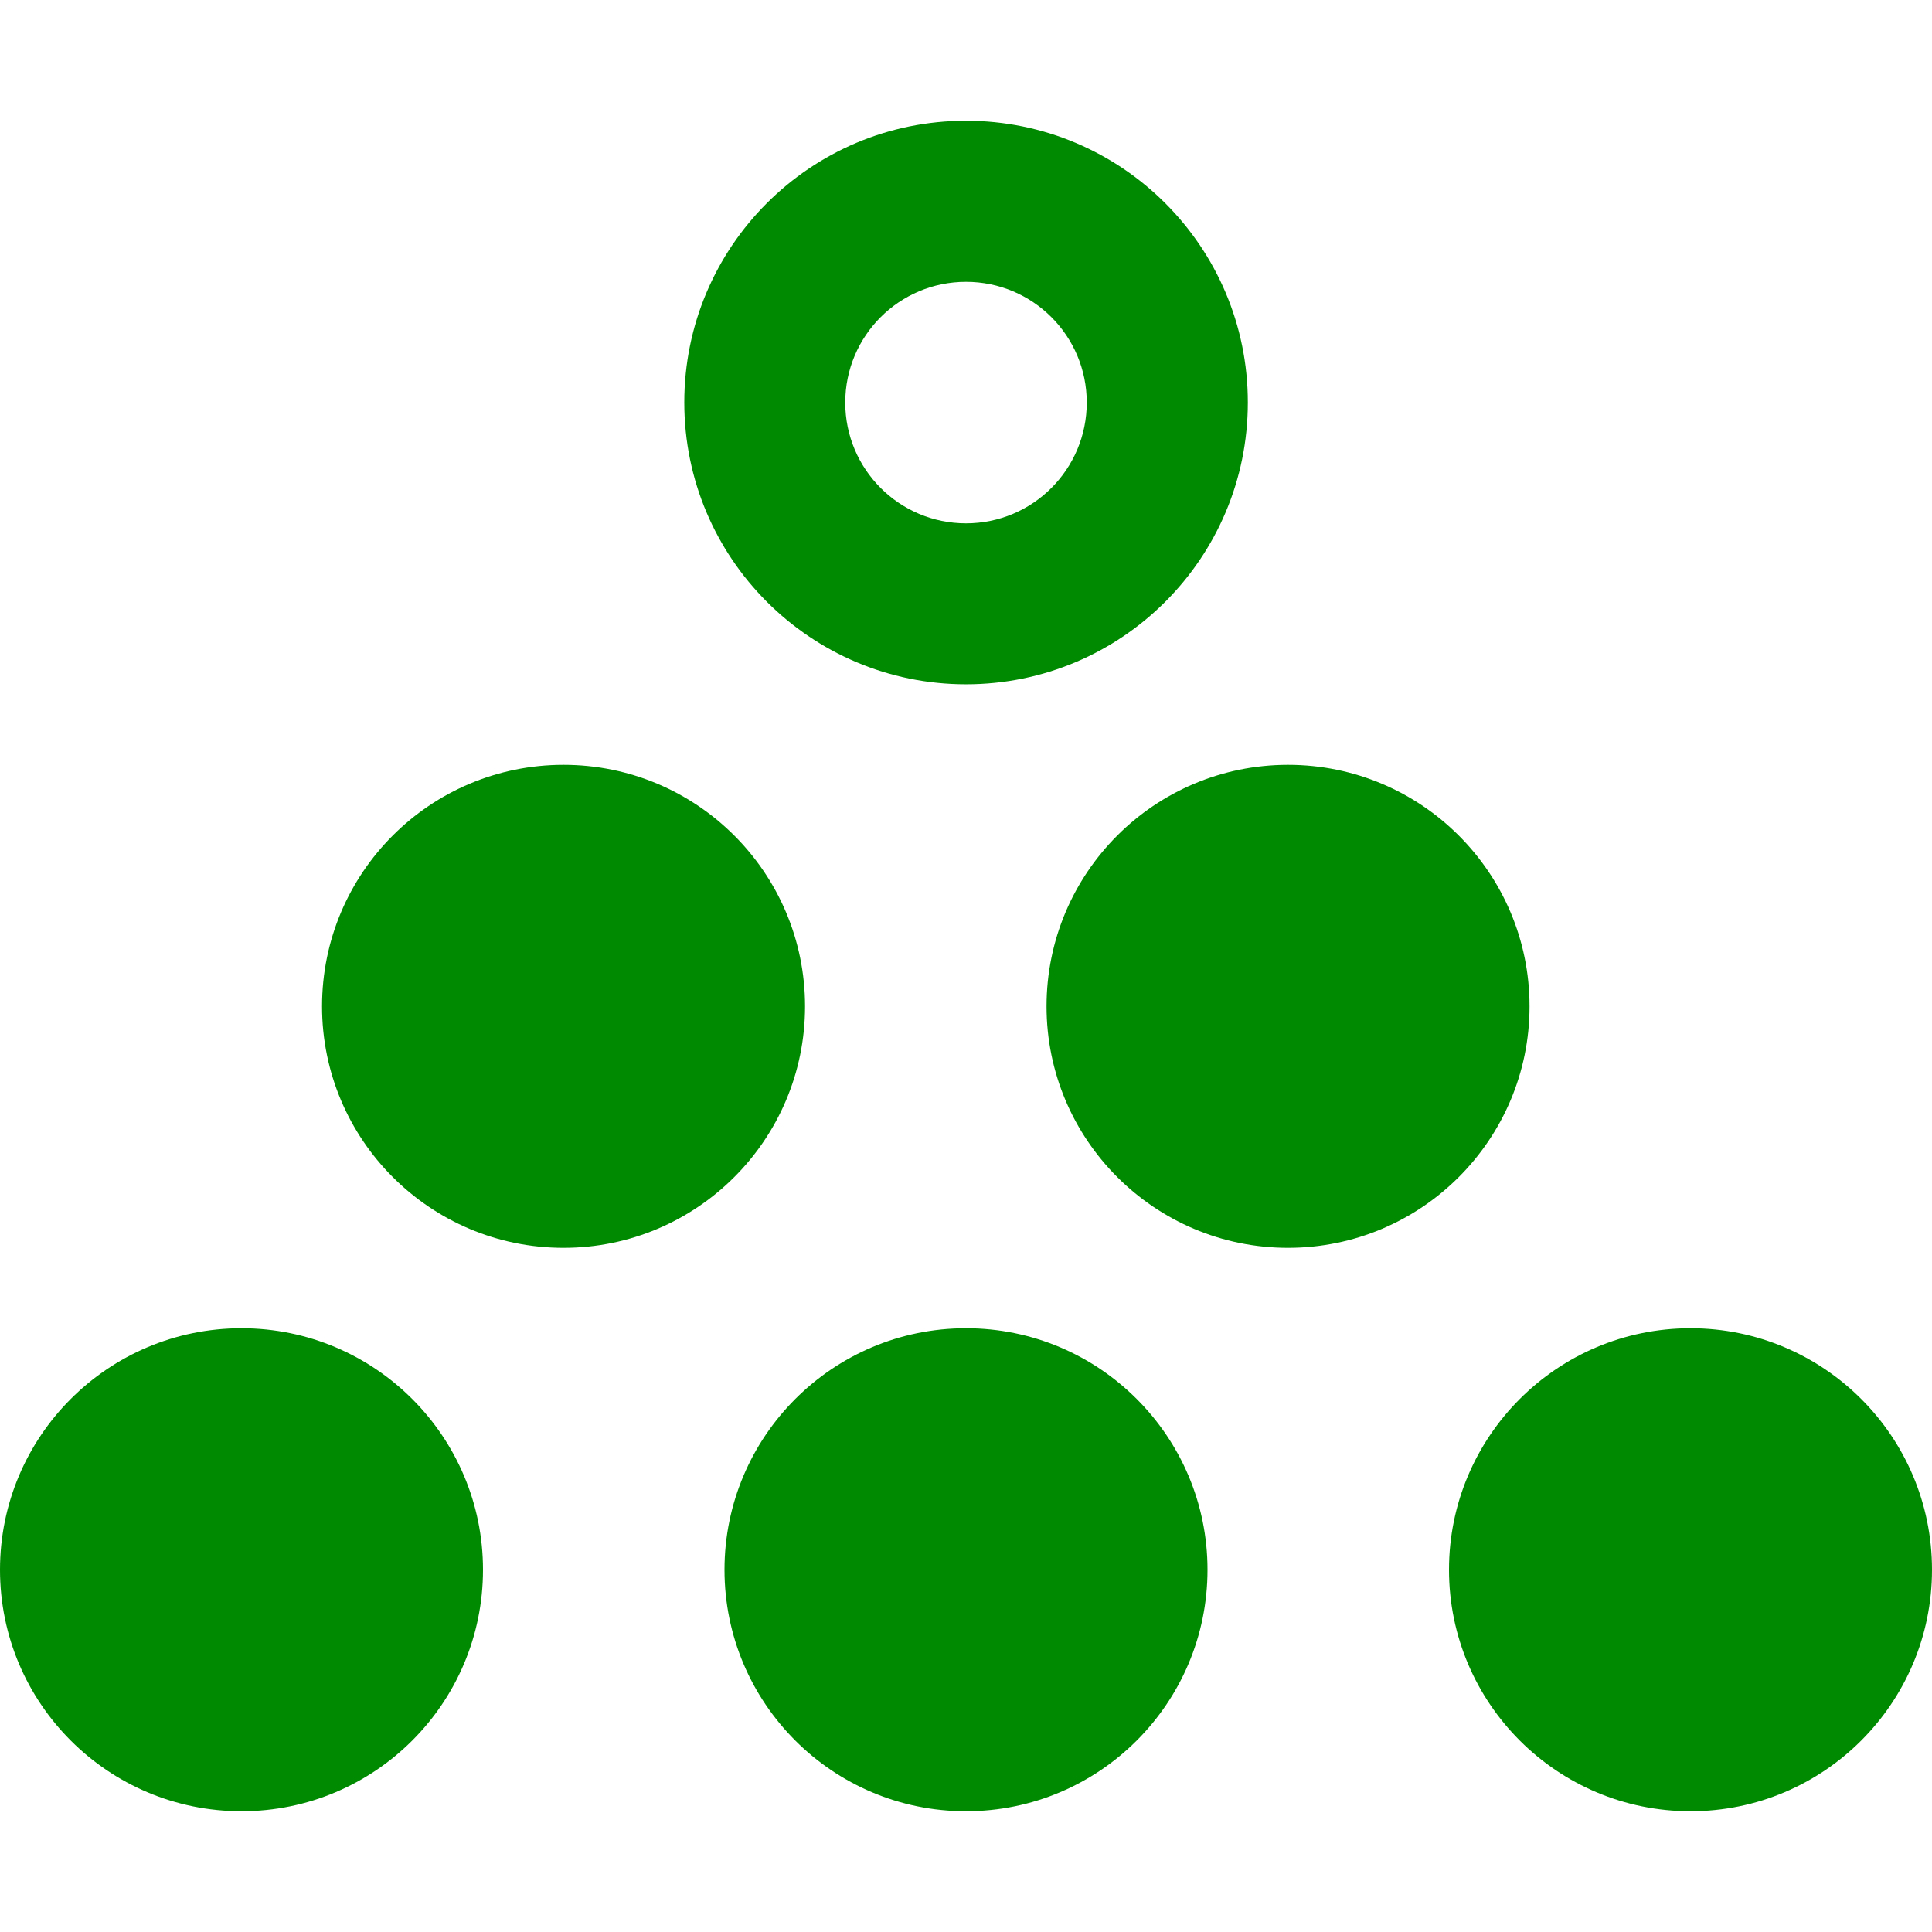
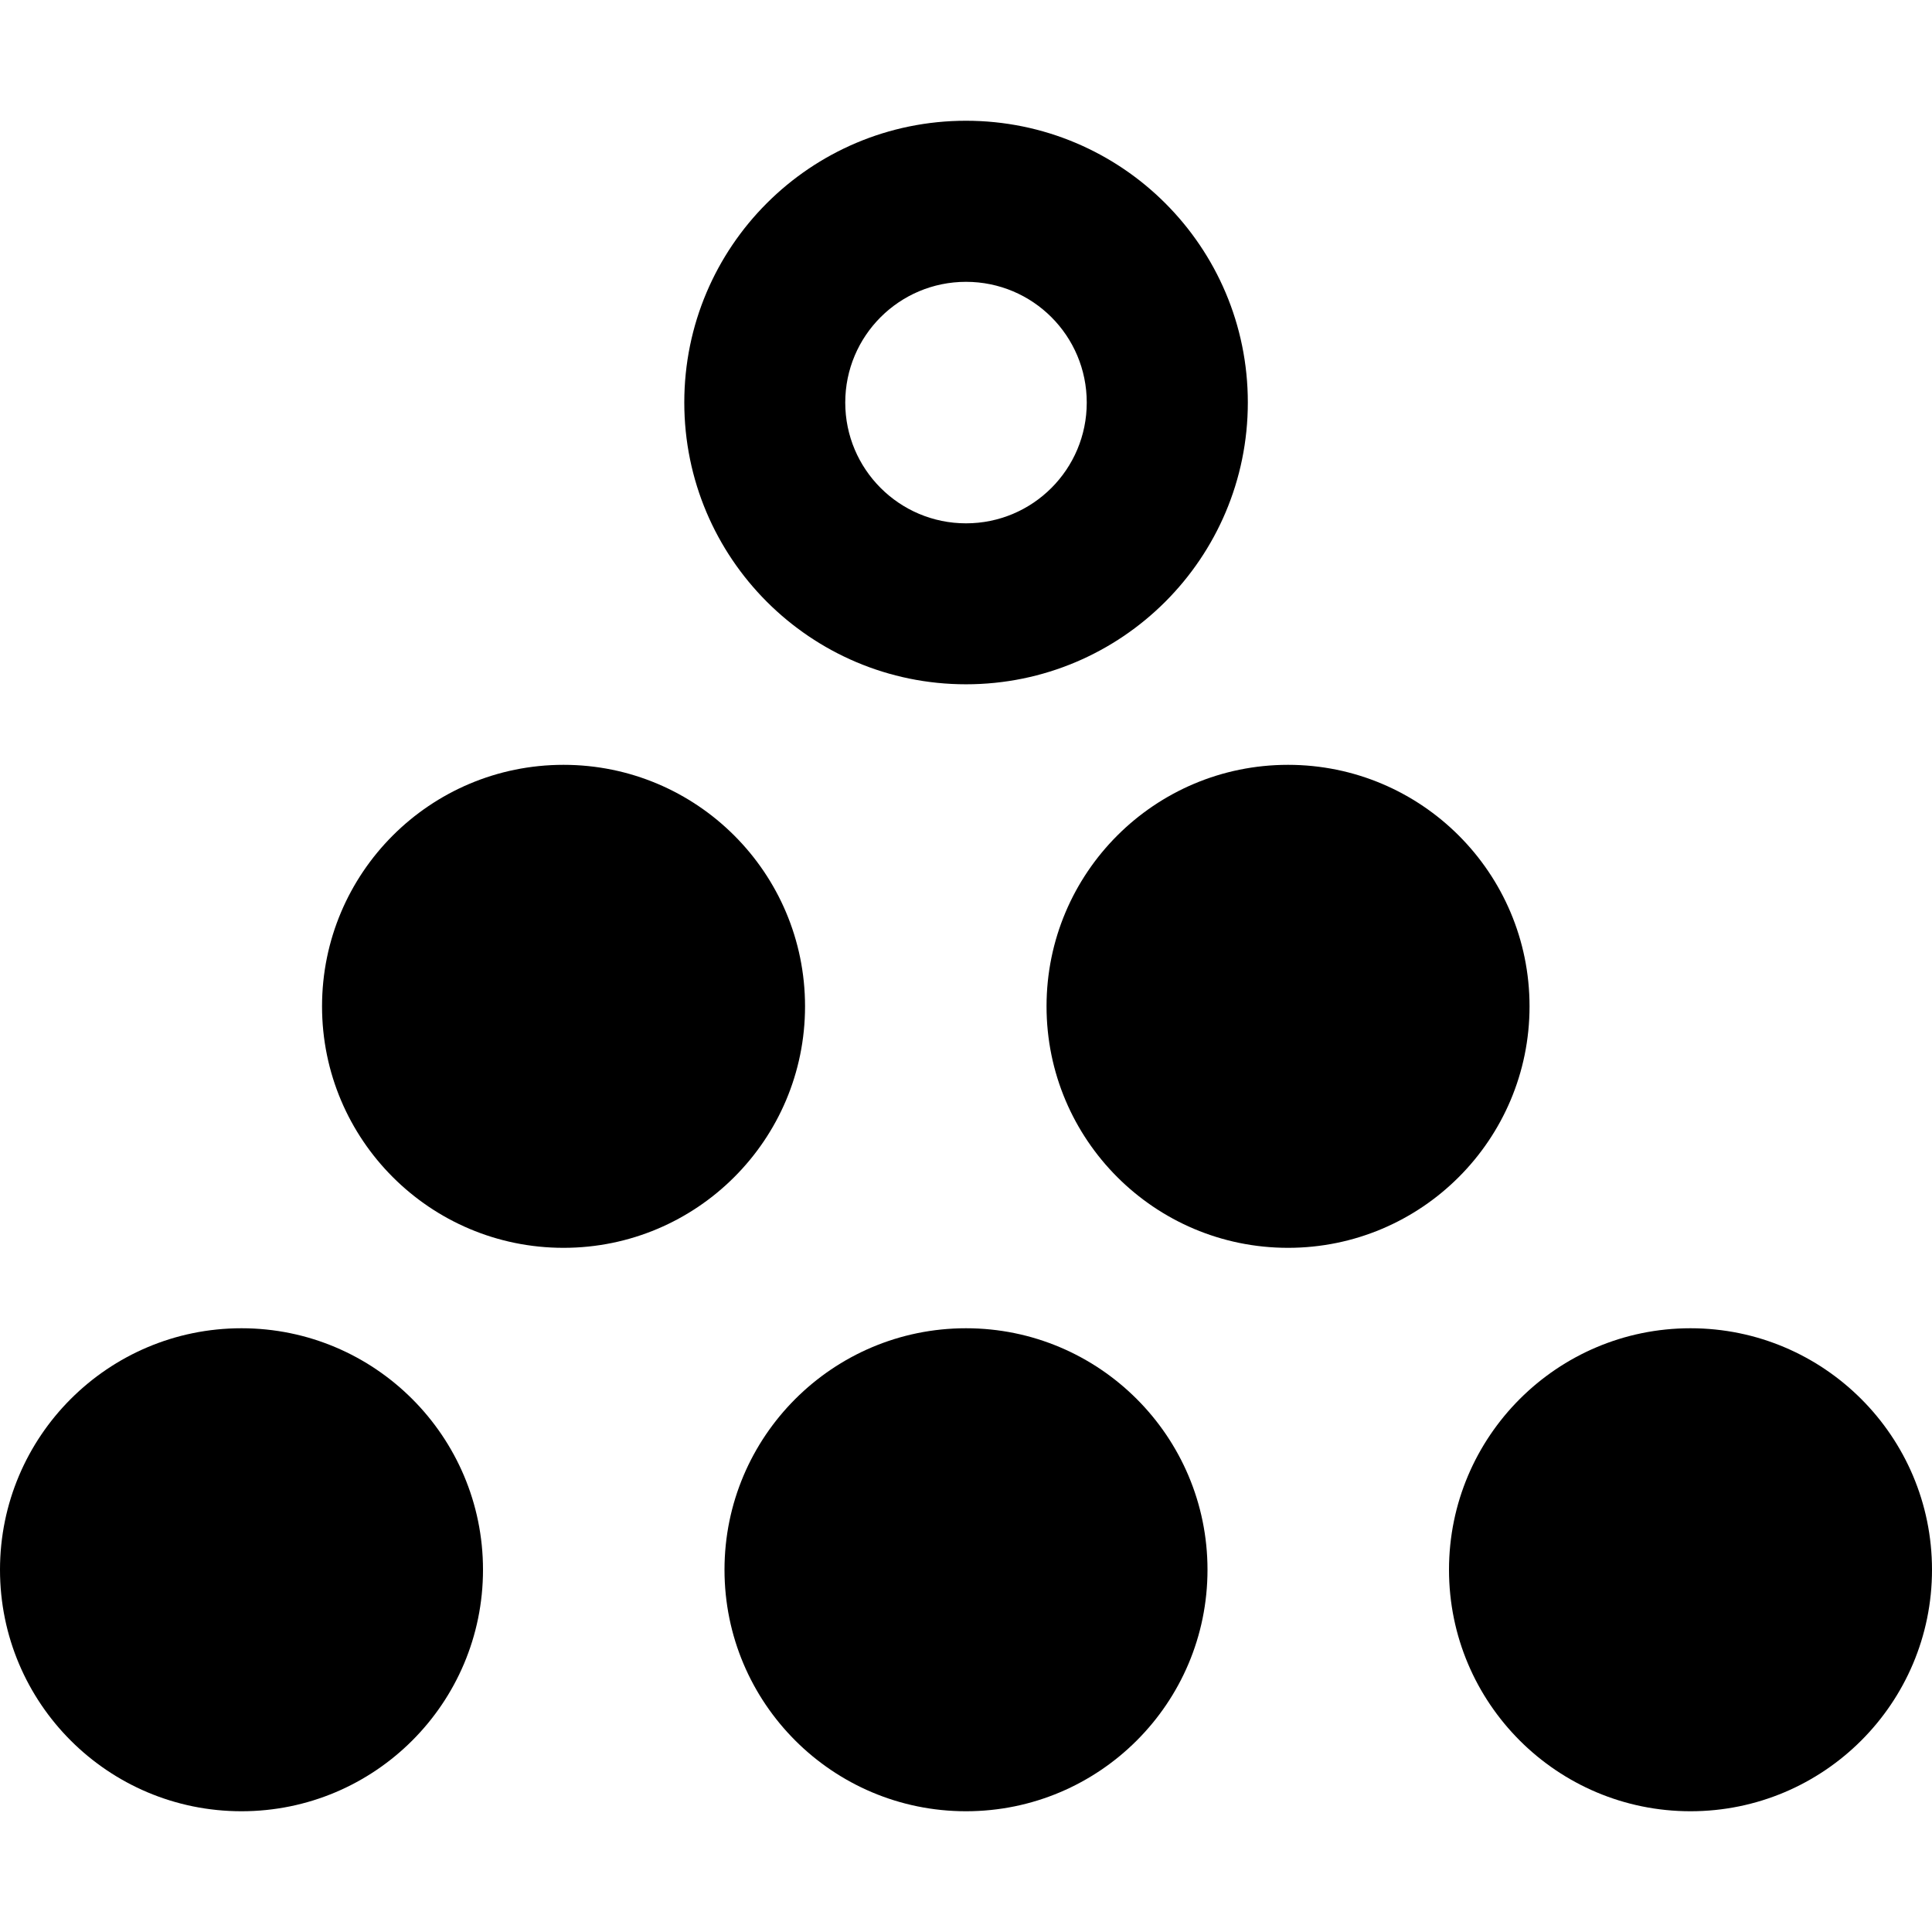
<svg xmlns="http://www.w3.org/2000/svg" width="16" height="16" viewBox="0 0 16 16" fill="none">
-   <path fill-rule="evenodd" clip-rule="evenodd" d="M5.667 3.333C5.667 4.622 6.712 5.667 8 5.667C9.289 5.667 10.334 4.622 10.334 3.333C10.334 2.044 9.289 1 8 1C6.711 1 5.667 2.044 5.667 3.333ZM7 3.334C7 2.781 7.448 2.334 8 2.334C8.553 2.334 9 2.781 9 3.334C9 3.886 8.553 4.334 8 4.334C7.448 4.334 7 3.886 7 3.334ZM14 15C15.104 15 16 14.105 16 13C16 11.896 15.104 11 14 11C12.896 11 12 11.896 12 13C12 14.105 12.896 15 14 15ZM10 13C10 14.105 9.104 15 8 15C6.896 15 6 14.105 6 13C6 11.896 6.896 11 8 11C9.104 11 10 11.896 10 13ZM2 15C3.104 15 4 14.105 4 13C4 11.896 3.104 11 2 11C0.895 11 0 11.896 0 13C0 14.105 0.895 15 2 15ZM12.667 8.334C12.667 9.438 11.771 10.334 10.667 10.334C9.562 10.334 8.667 9.438 8.667 8.334C8.667 7.229 9.562 6.334 10.667 6.334C11.771 6.334 12.667 7.229 12.667 8.334ZM4.667 10.334C5.771 10.334 6.667 9.438 6.667 8.334C6.667 7.229 5.771 6.334 4.667 6.334C3.562 6.334 2.667 7.229 2.667 8.334C2.667 9.438 3.562 10.334 4.667 10.334Z" fill="#008A01" />
+   <path fill-rule="evenodd" clip-rule="evenodd" d="M5.667 3.333C5.667 4.622 6.712 5.667 8 5.667C9.289 5.667 10.334 4.622 10.334 3.333C10.334 2.044 9.289 1 8 1C6.711 1 5.667 2.044 5.667 3.333ZM7 3.334C7 2.781 7.448 2.334 8 2.334C8.553 2.334 9 2.781 9 3.334C9 3.886 8.553 4.334 8 4.334C7.448 4.334 7 3.886 7 3.334ZM14 15C15.104 15 16 14.105 16 13C16 11.896 15.104 11 14 11C12.896 11 12 11.896 12 13C12 14.105 12.896 15 14 15ZM10 13C10 14.105 9.104 15 8 15C6.896 15 6 14.105 6 13C6 11.896 6.896 11 8 11C9.104 11 10 11.896 10 13ZM2 15C3.104 15 4 14.105 4 13C4 11.896 3.104 11 2 11C0.895 11 0 11.896 0 13C0 14.105 0.895 15 2 15ZM12.667 8.334C12.667 9.438 11.771 10.334 10.667 10.334C9.562 10.334 8.667 9.438 8.667 8.334C8.667 7.229 9.562 6.334 10.667 6.334C11.771 6.334 12.667 7.229 12.667 8.334ZM4.667 10.334C5.771 10.334 6.667 9.438 6.667 8.334C6.667 7.229 5.771 6.334 4.667 6.334C3.562 6.334 2.667 7.229 2.667 8.334C2.667 9.438 3.562 10.334 4.667 10.334Z" fill="#000000" />
</svg>
